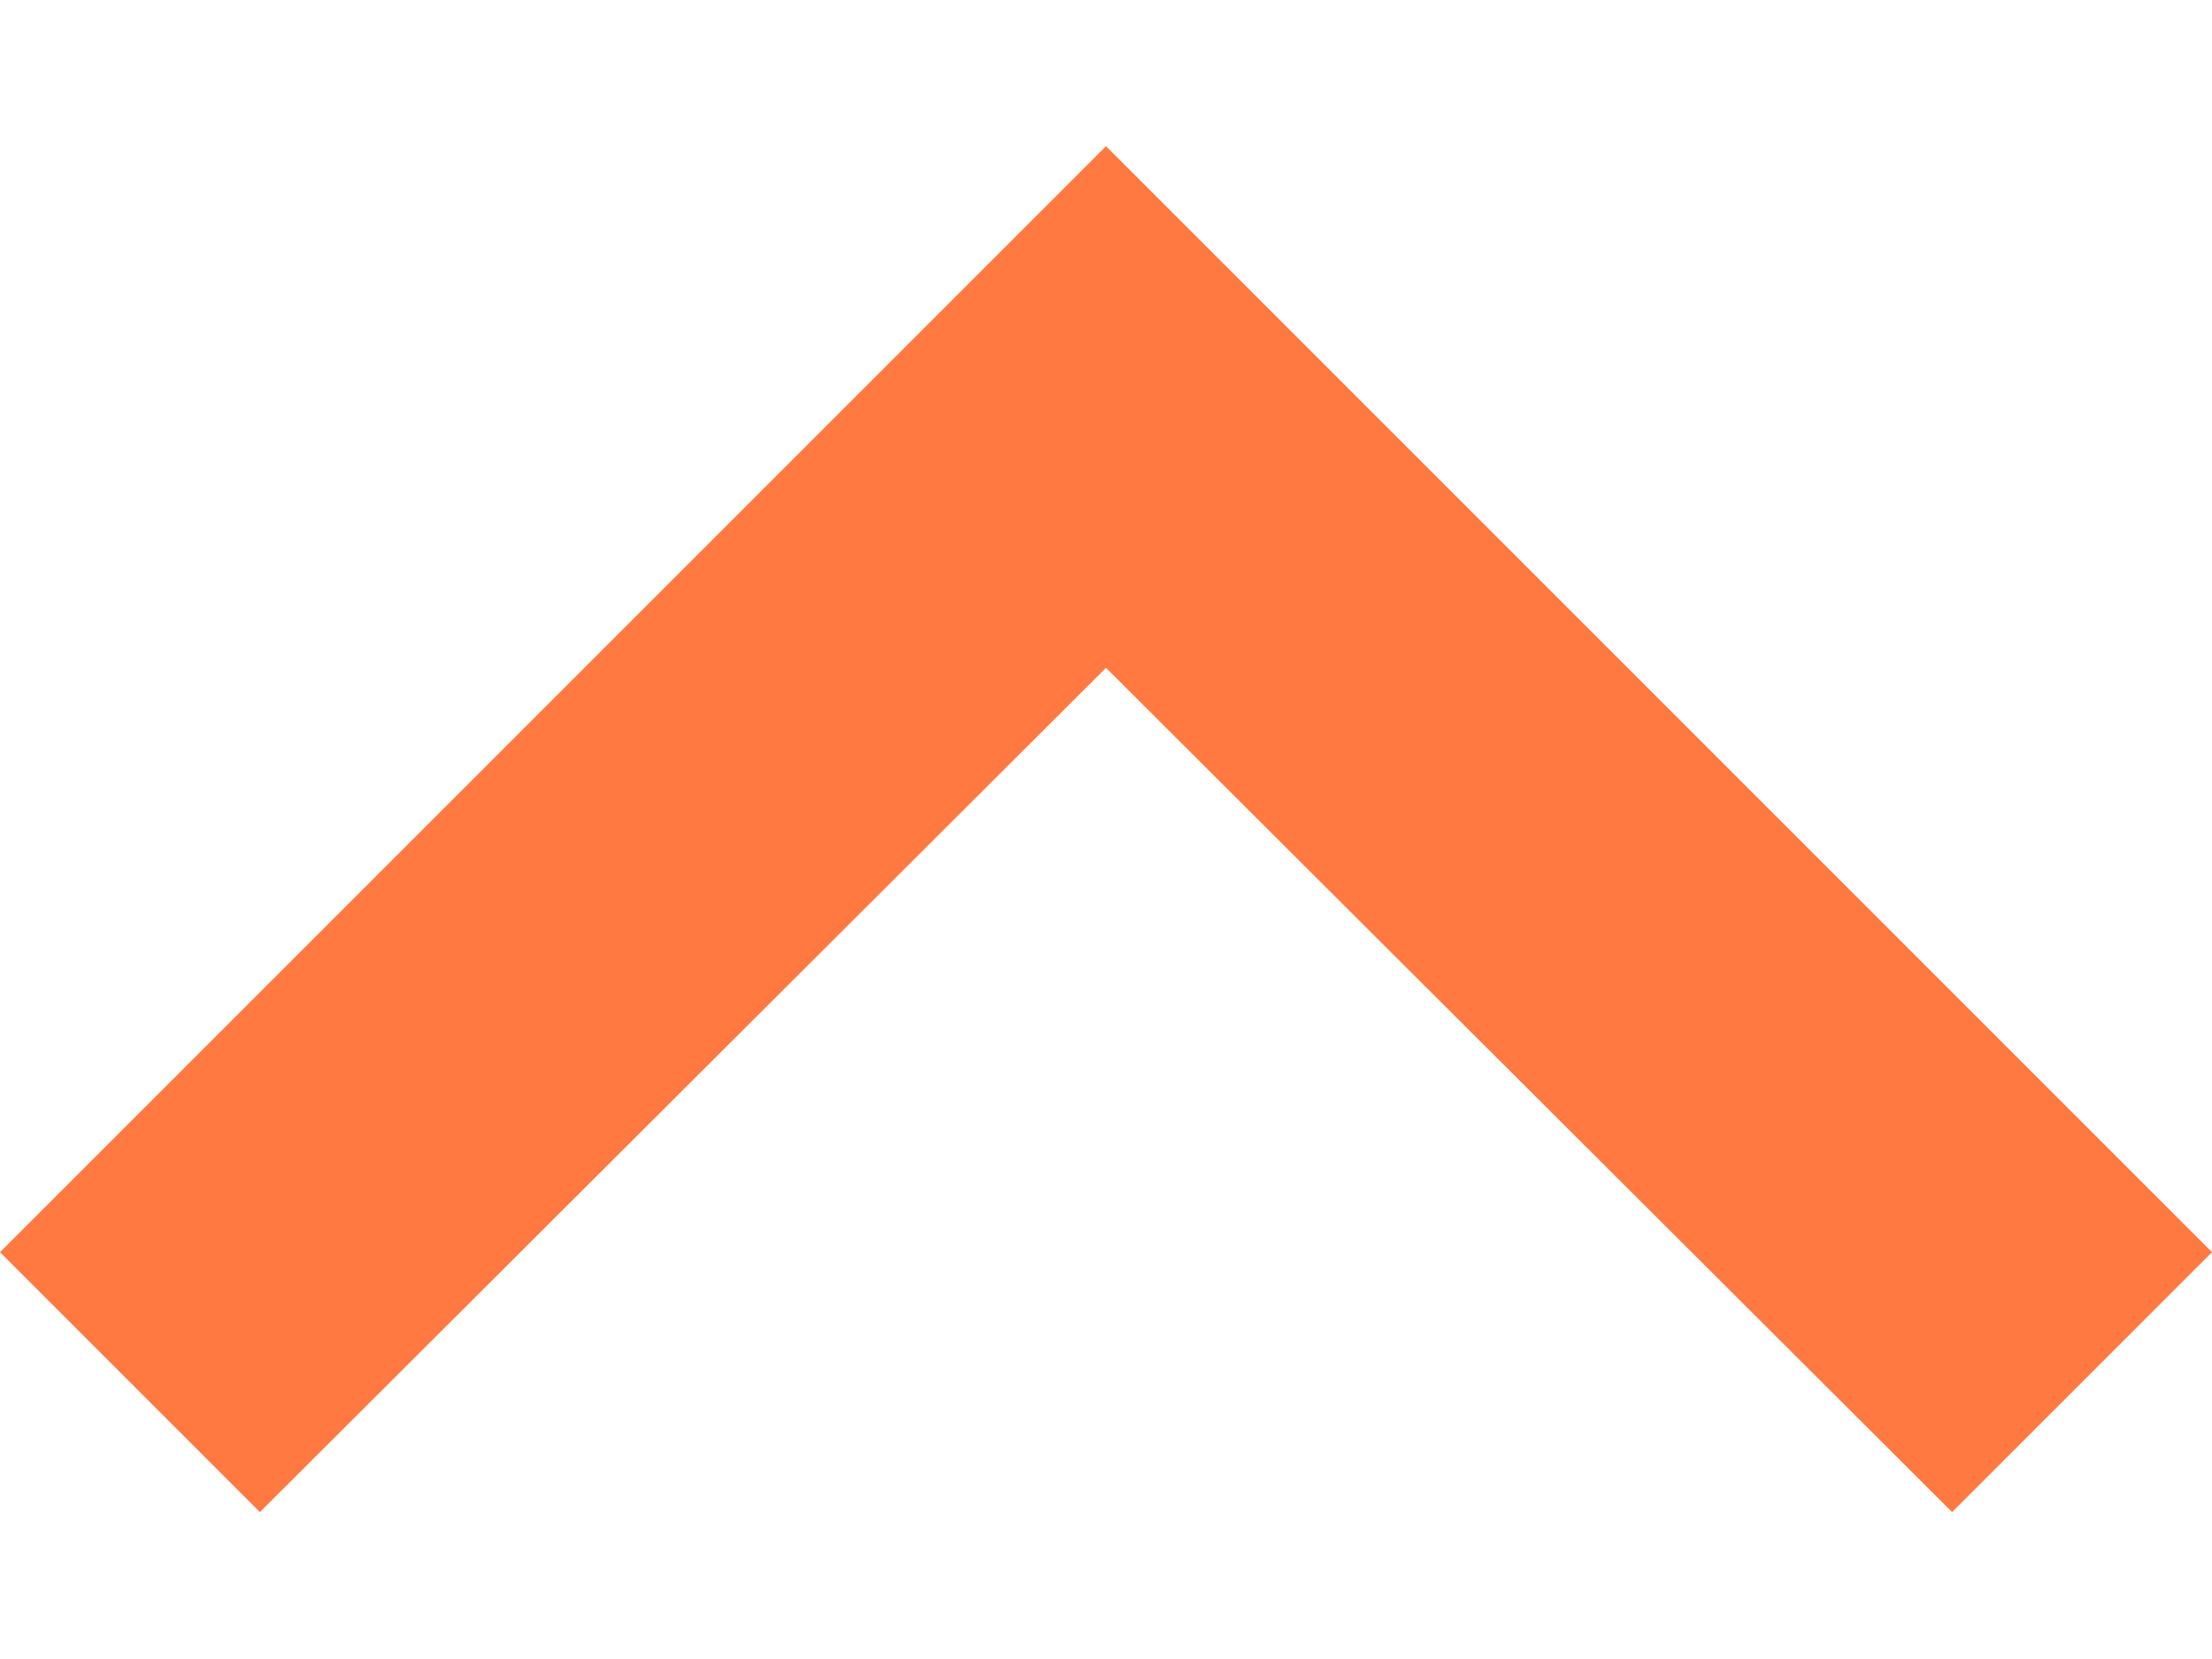
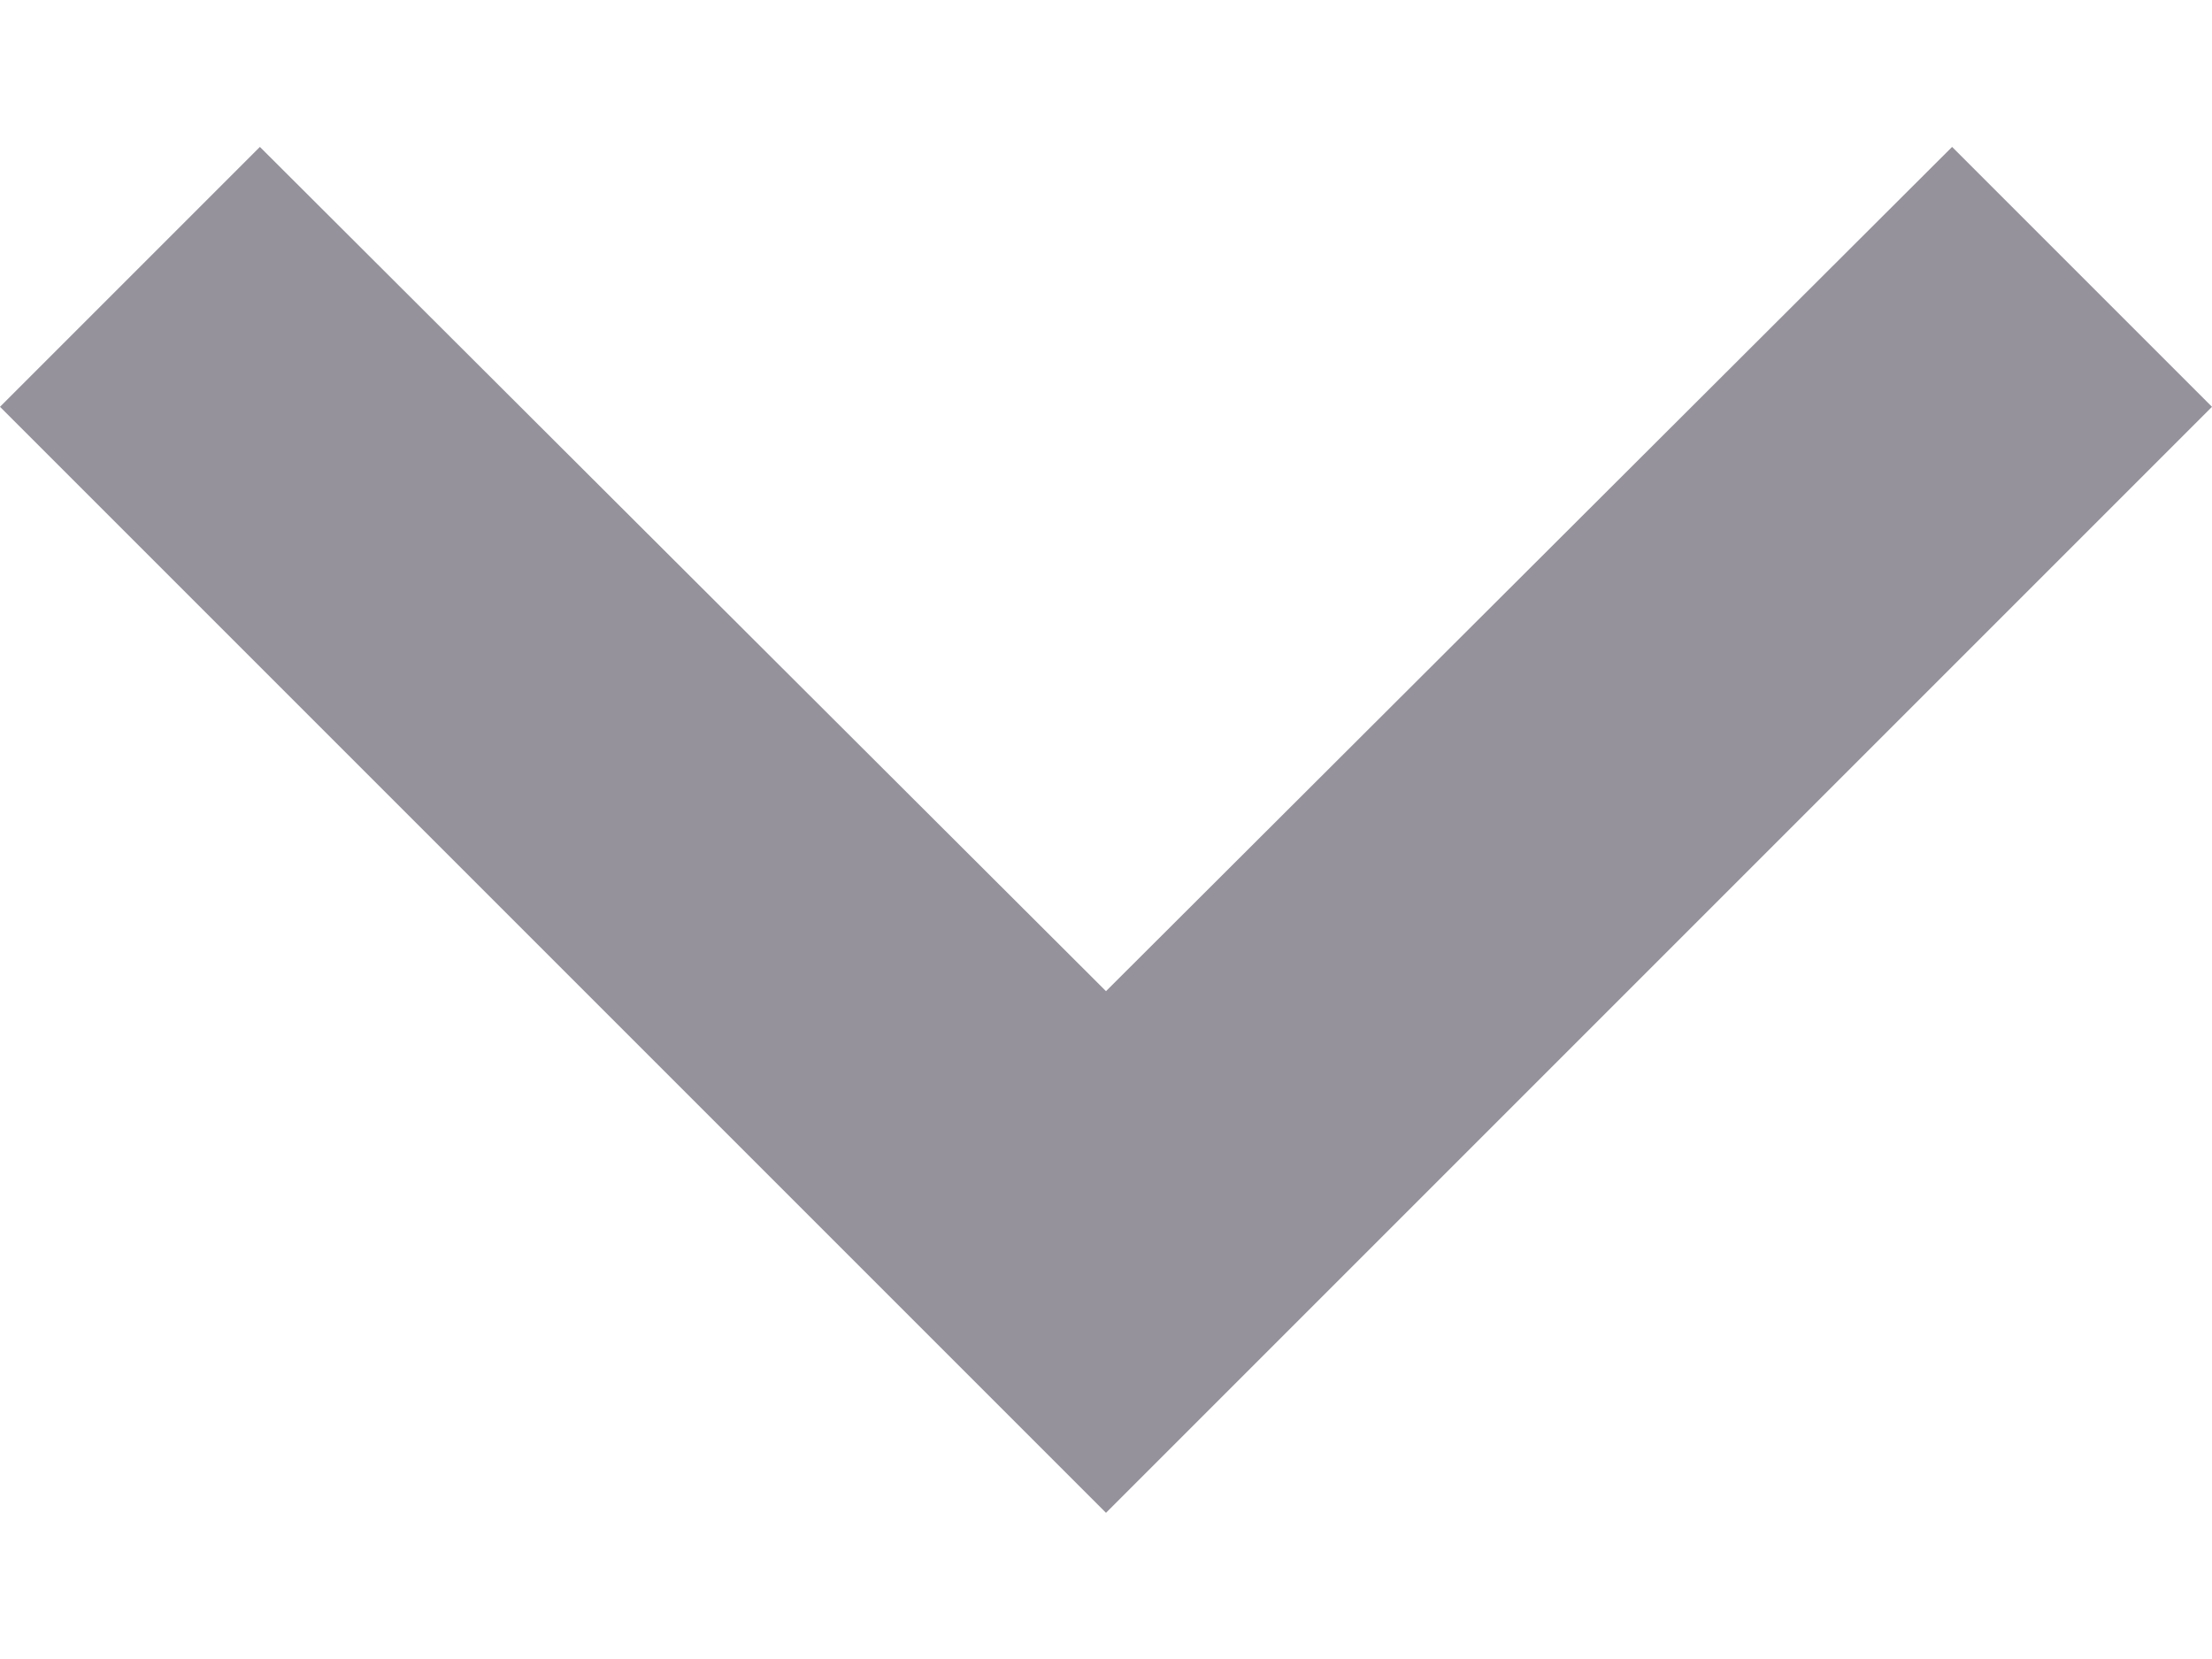
<svg xmlns="http://www.w3.org/2000/svg" width="12" height="9" viewBox="0 0 12 9" fill="none">
-   <path d="M10.59 8.203L6 3.623L1.41 8.203L0 6.793L6 0.793L12 6.793L10.59 8.203Z" fill="#FF7940" />
+   <path d="M1.41 0.797L6 5.377L10.59 0.797L12 2.207L6 8.207L0 2.207L1.41 0.797Z" fill="#95929C" />
</svg>
